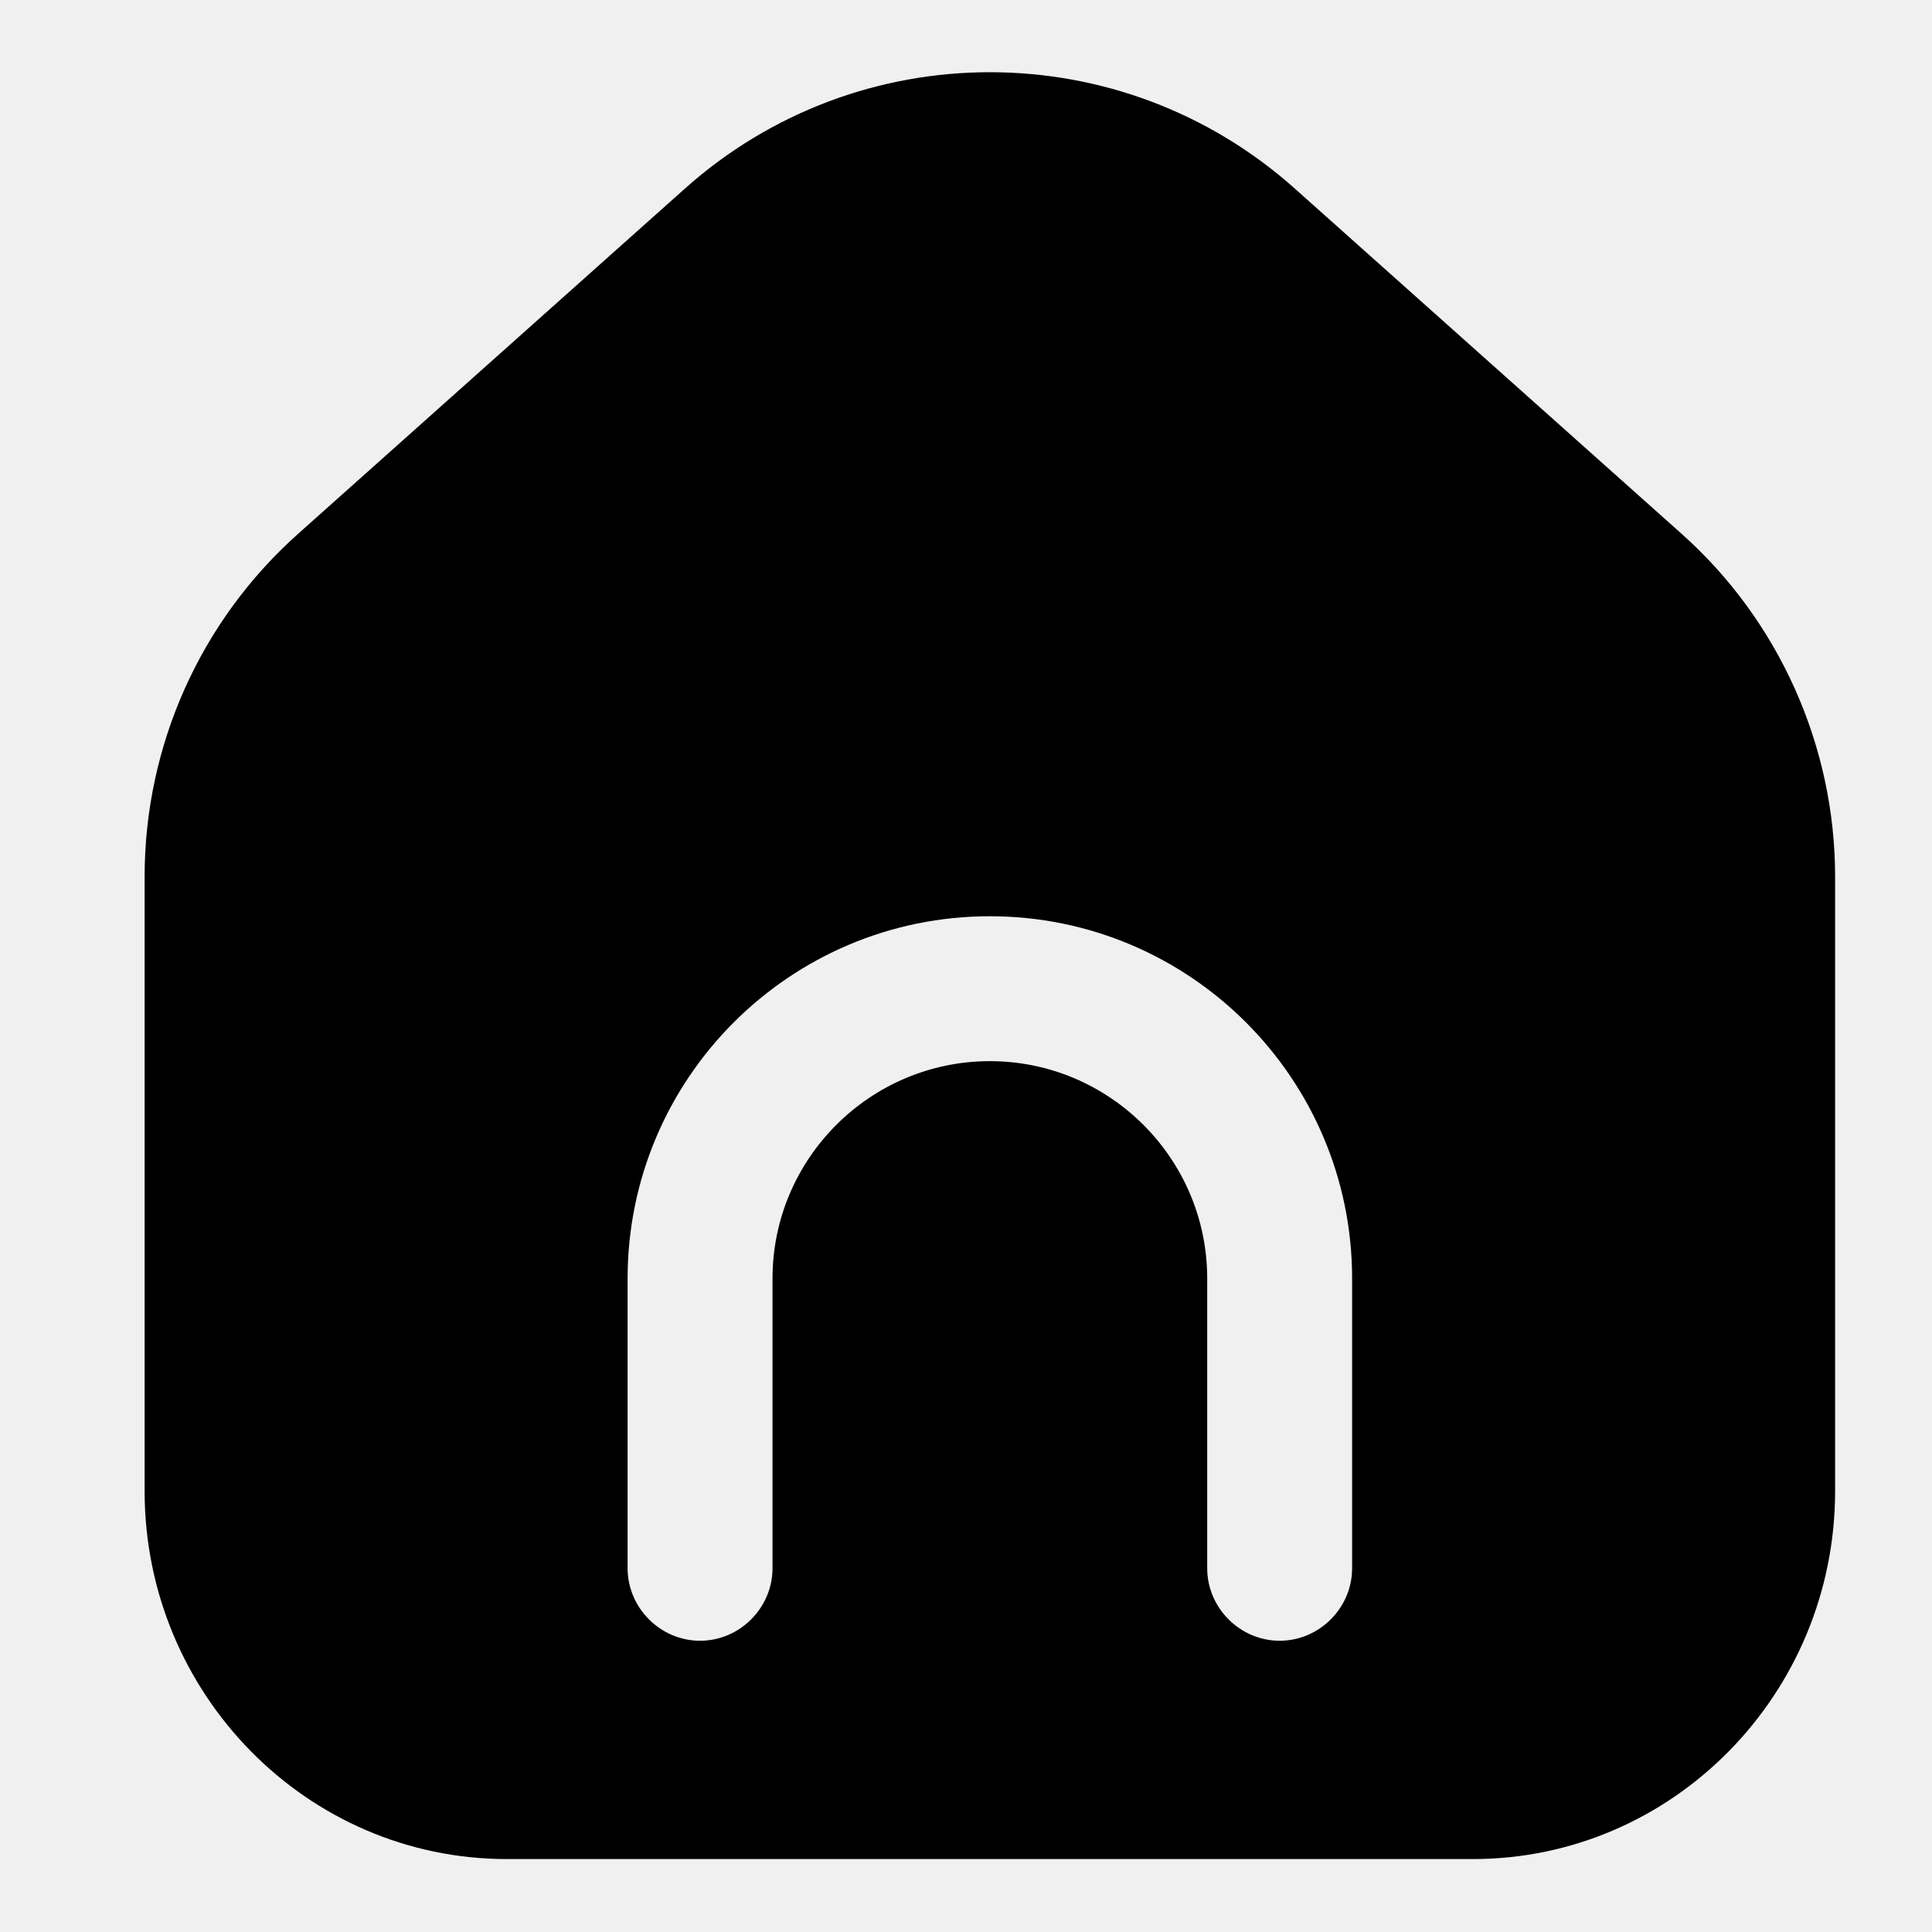
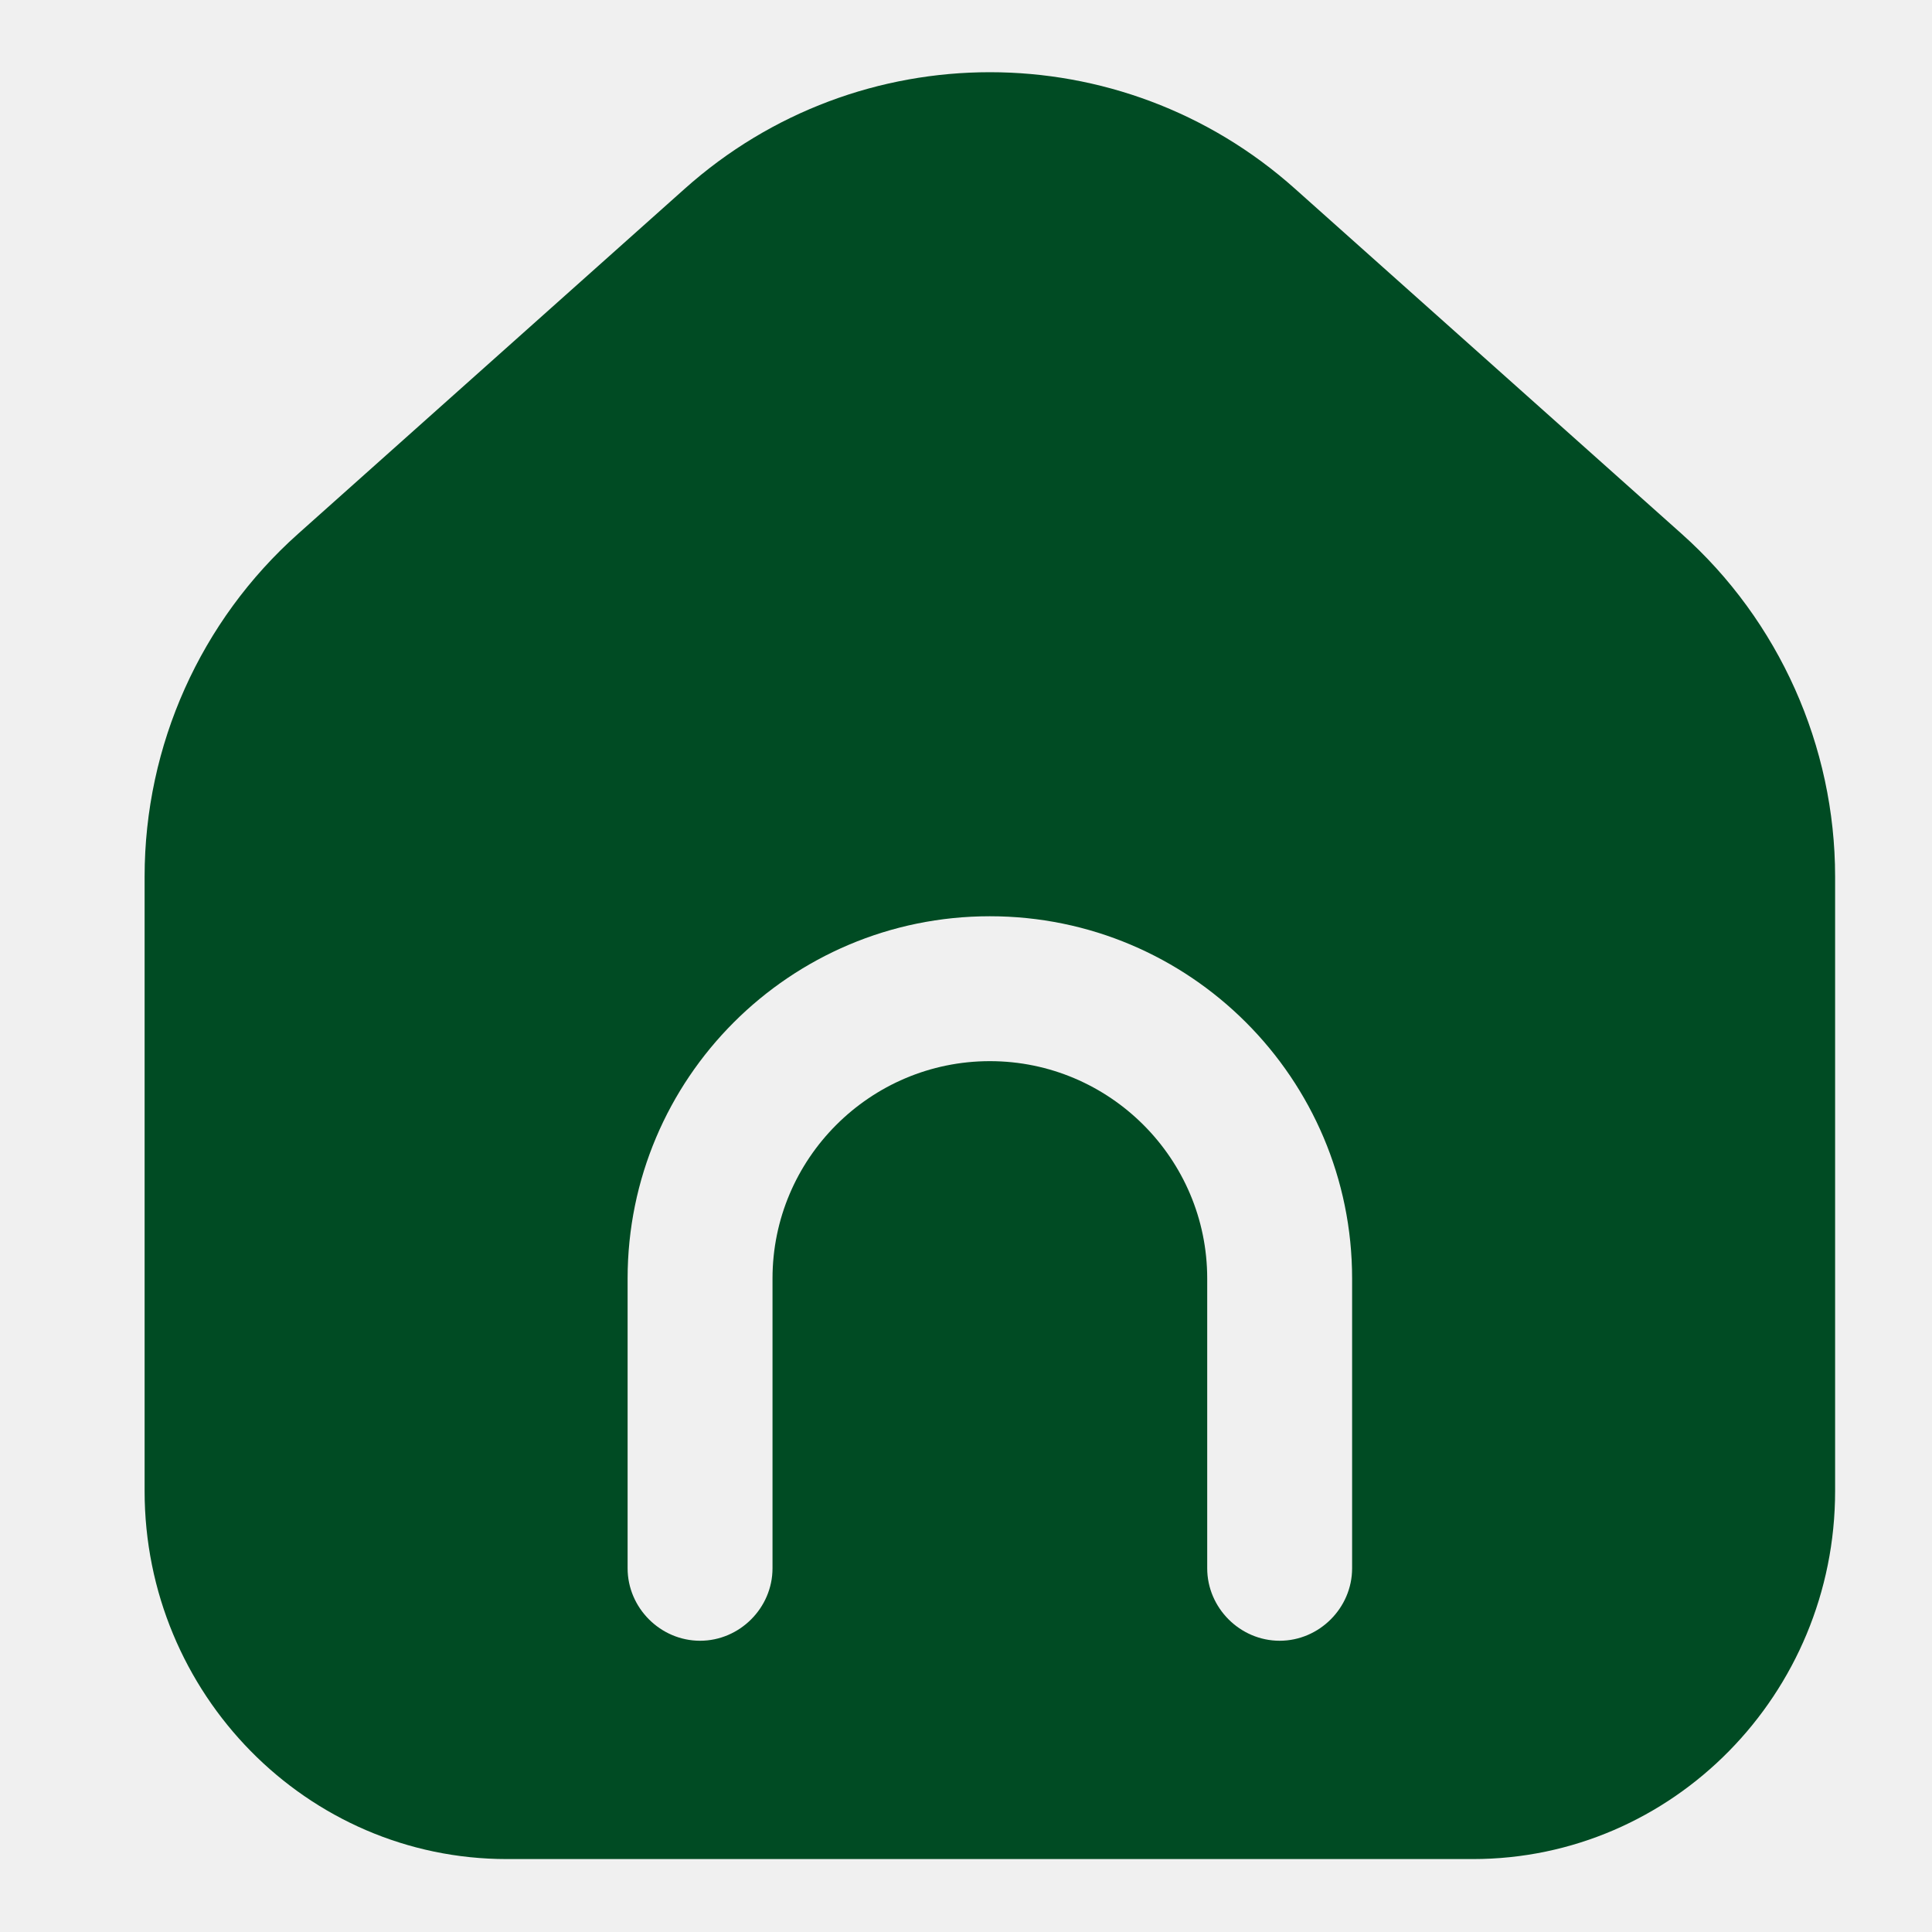
<svg xmlns="http://www.w3.org/2000/svg" width="20" height="20" viewBox="0 0 20 20" fill="none">
-   <path d="M17.407 5.525L13.407 1.955C11.607 0.345 8.887 0.345 7.087 1.955L3.087 5.525C2.077 6.425 1.497 7.715 1.497 9.075V15.435C1.497 17.535 3.177 19.245 5.247 19.245H15.247C17.317 19.245 18.997 17.535 18.997 15.435V9.075C18.997 7.725 18.417 6.425 17.407 5.525ZM13.997 16.235C13.997 16.645 13.657 16.985 13.247 16.985C12.837 16.985 12.497 16.645 12.497 16.235V13.235C12.497 11.995 11.487 10.985 10.247 10.985C9.007 10.985 7.997 11.995 7.997 13.235V16.235C7.997 16.645 7.657 16.985 7.247 16.985C6.837 16.985 6.497 16.645 6.497 16.235V13.235C6.497 11.165 8.177 9.485 10.247 9.485C12.317 9.485 13.997 11.165 13.997 13.235V16.235Z" fill="black" />
+   <g clip-path="url(#clip0_1_556)">
+     <path d="M17.407 5.525L13.407 1.955C11.607 0.345 8.887 0.345 7.087 1.955L3.087 5.525C2.077 6.425 1.497 7.715 1.497 9.075V15.435C1.497 17.535 3.177 19.245 5.247 19.245H15.247C17.317 19.245 18.997 17.535 18.997 15.435V9.075C18.997 7.725 18.417 6.425 17.407 5.525ZM13.997 16.235C13.997 16.645 13.657 16.985 13.247 16.985C12.837 16.985 12.497 16.645 12.497 16.235V13.235C12.497 11.995 11.487 10.985 10.247 10.985C9.007 10.985 7.997 11.995 7.997 13.235V16.235C7.997 16.645 7.657 16.985 7.247 16.985C6.837 16.985 6.497 16.645 6.497 16.235V13.235C6.497 11.165 8.177 9.485 10.247 9.485C12.317 9.485 13.997 11.165 13.997 13.235V16.235Z" fill="#004B23" />
+   </g>
+   <defs>
+     <clipPath id="clip0_1_556">
+       <rect width="19.993" height="19.993" fill="white" />
+     </clipPath>
+   </defs>
</svg>
